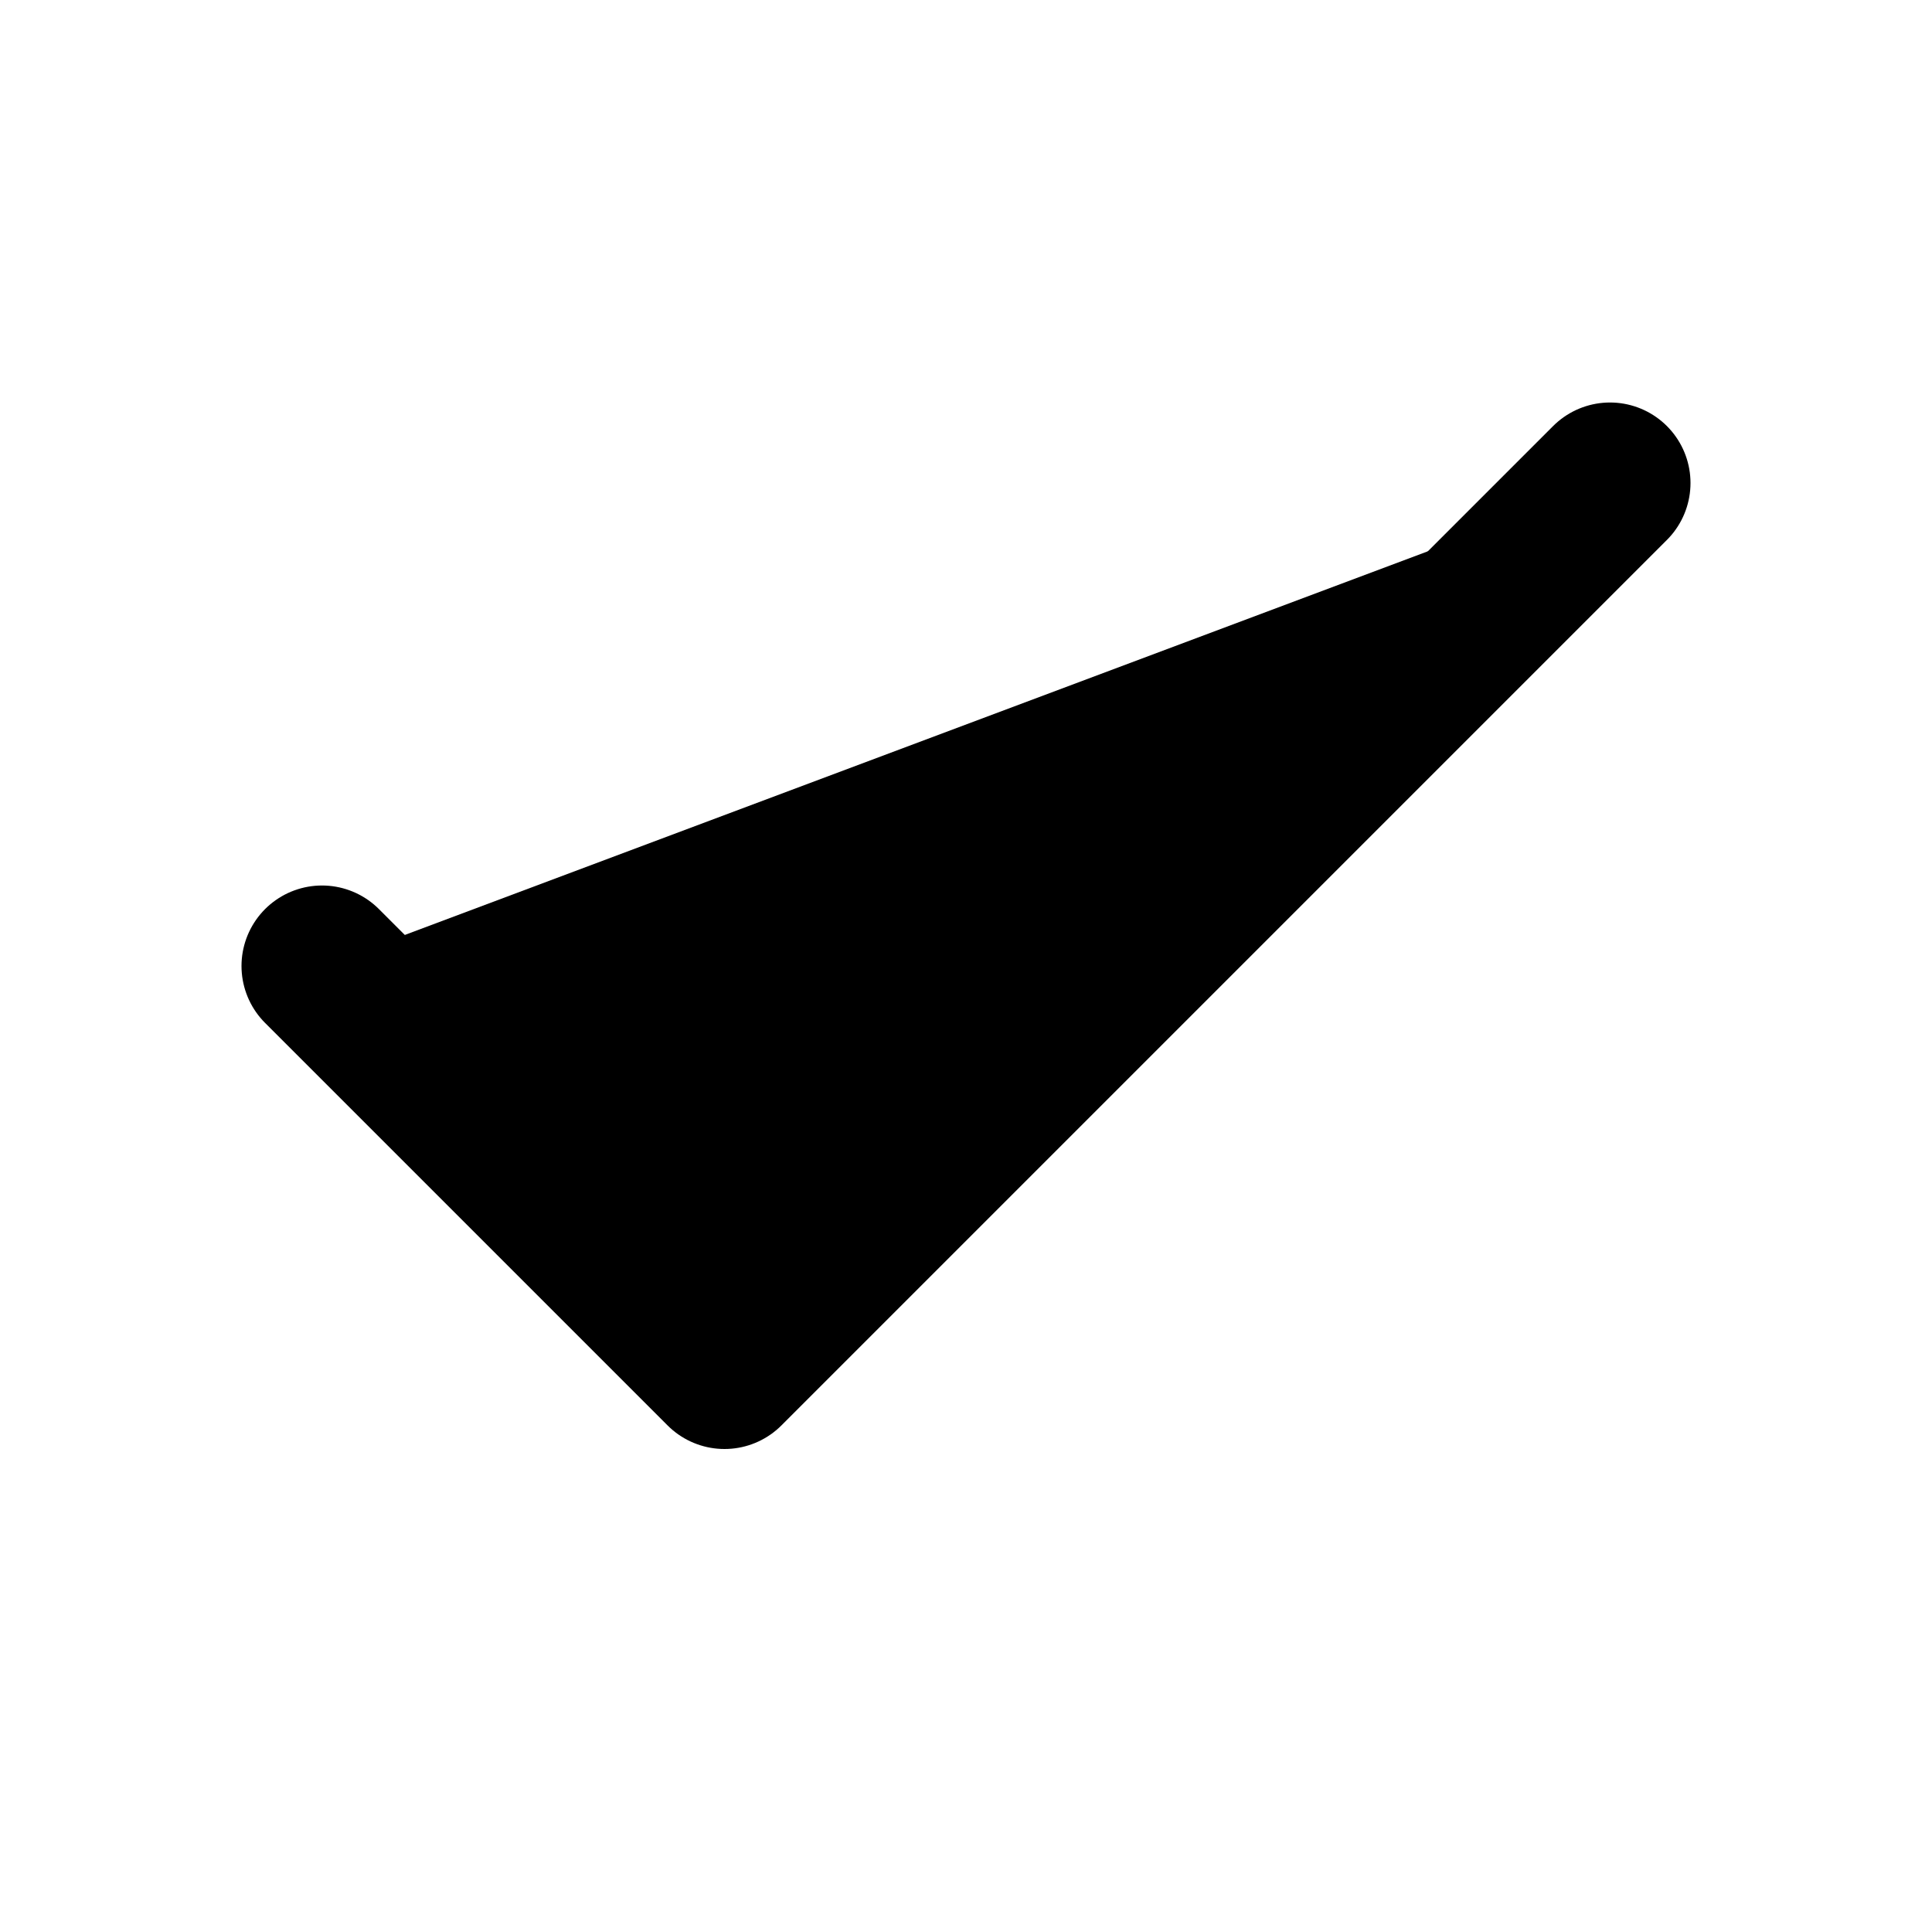
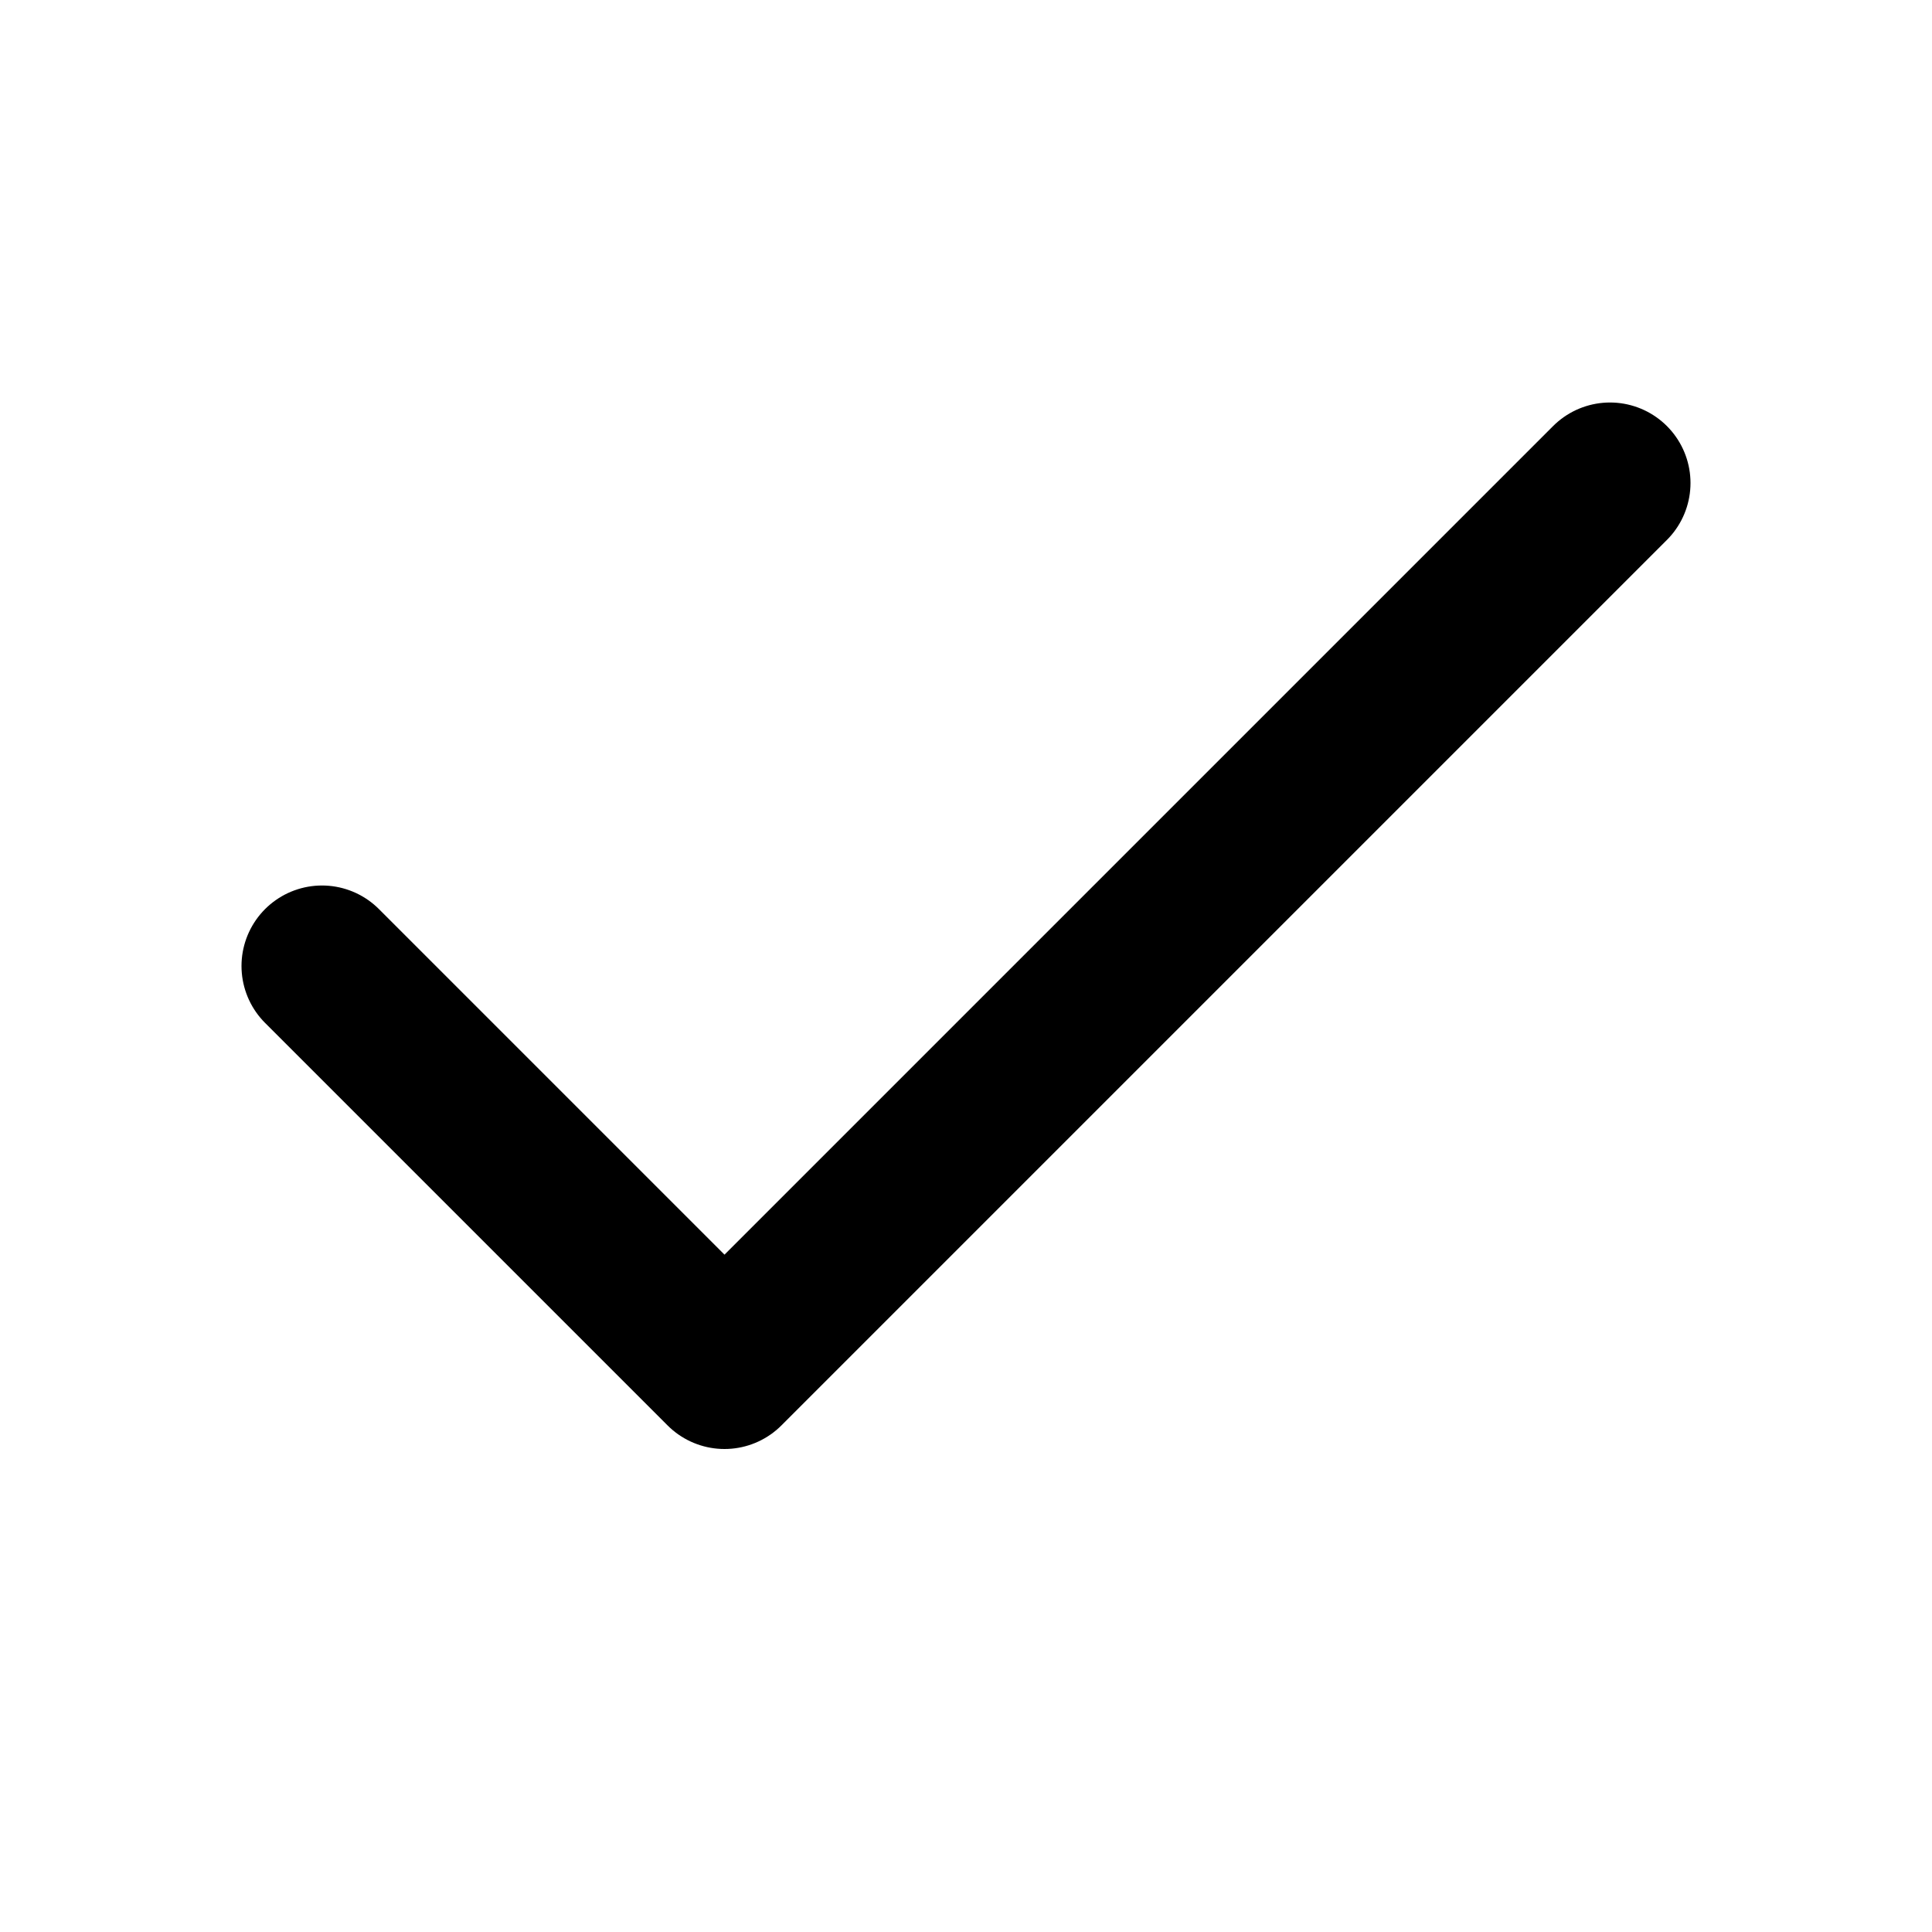
<svg xmlns="http://www.w3.org/2000/svg" width="1.5em" height="1.5em">
  <g id="tuiIconCheckLarge">
    <svg x="50%" y="50%" width="1.5em" height="1.5em" overflow="visible" viewBox="0 0 24 24">
      <svg x="-12" y="-12">
-         <svg width="24" height="24" viewBox="0 0 24 24" stroke="currentColor" stroke-width="2" stroke-linecap="round" stroke-linejoin="round">
+         <svg width="24" height="24" viewBox="0 0 24 24" fill="none" stroke="currentColor" stroke-width="2" stroke-linecap="round" stroke-linejoin="round">
          <polyline points="20 6 9 17 4 12" />
        </svg>
      </svg>
    </svg>
  </g>
</svg>
